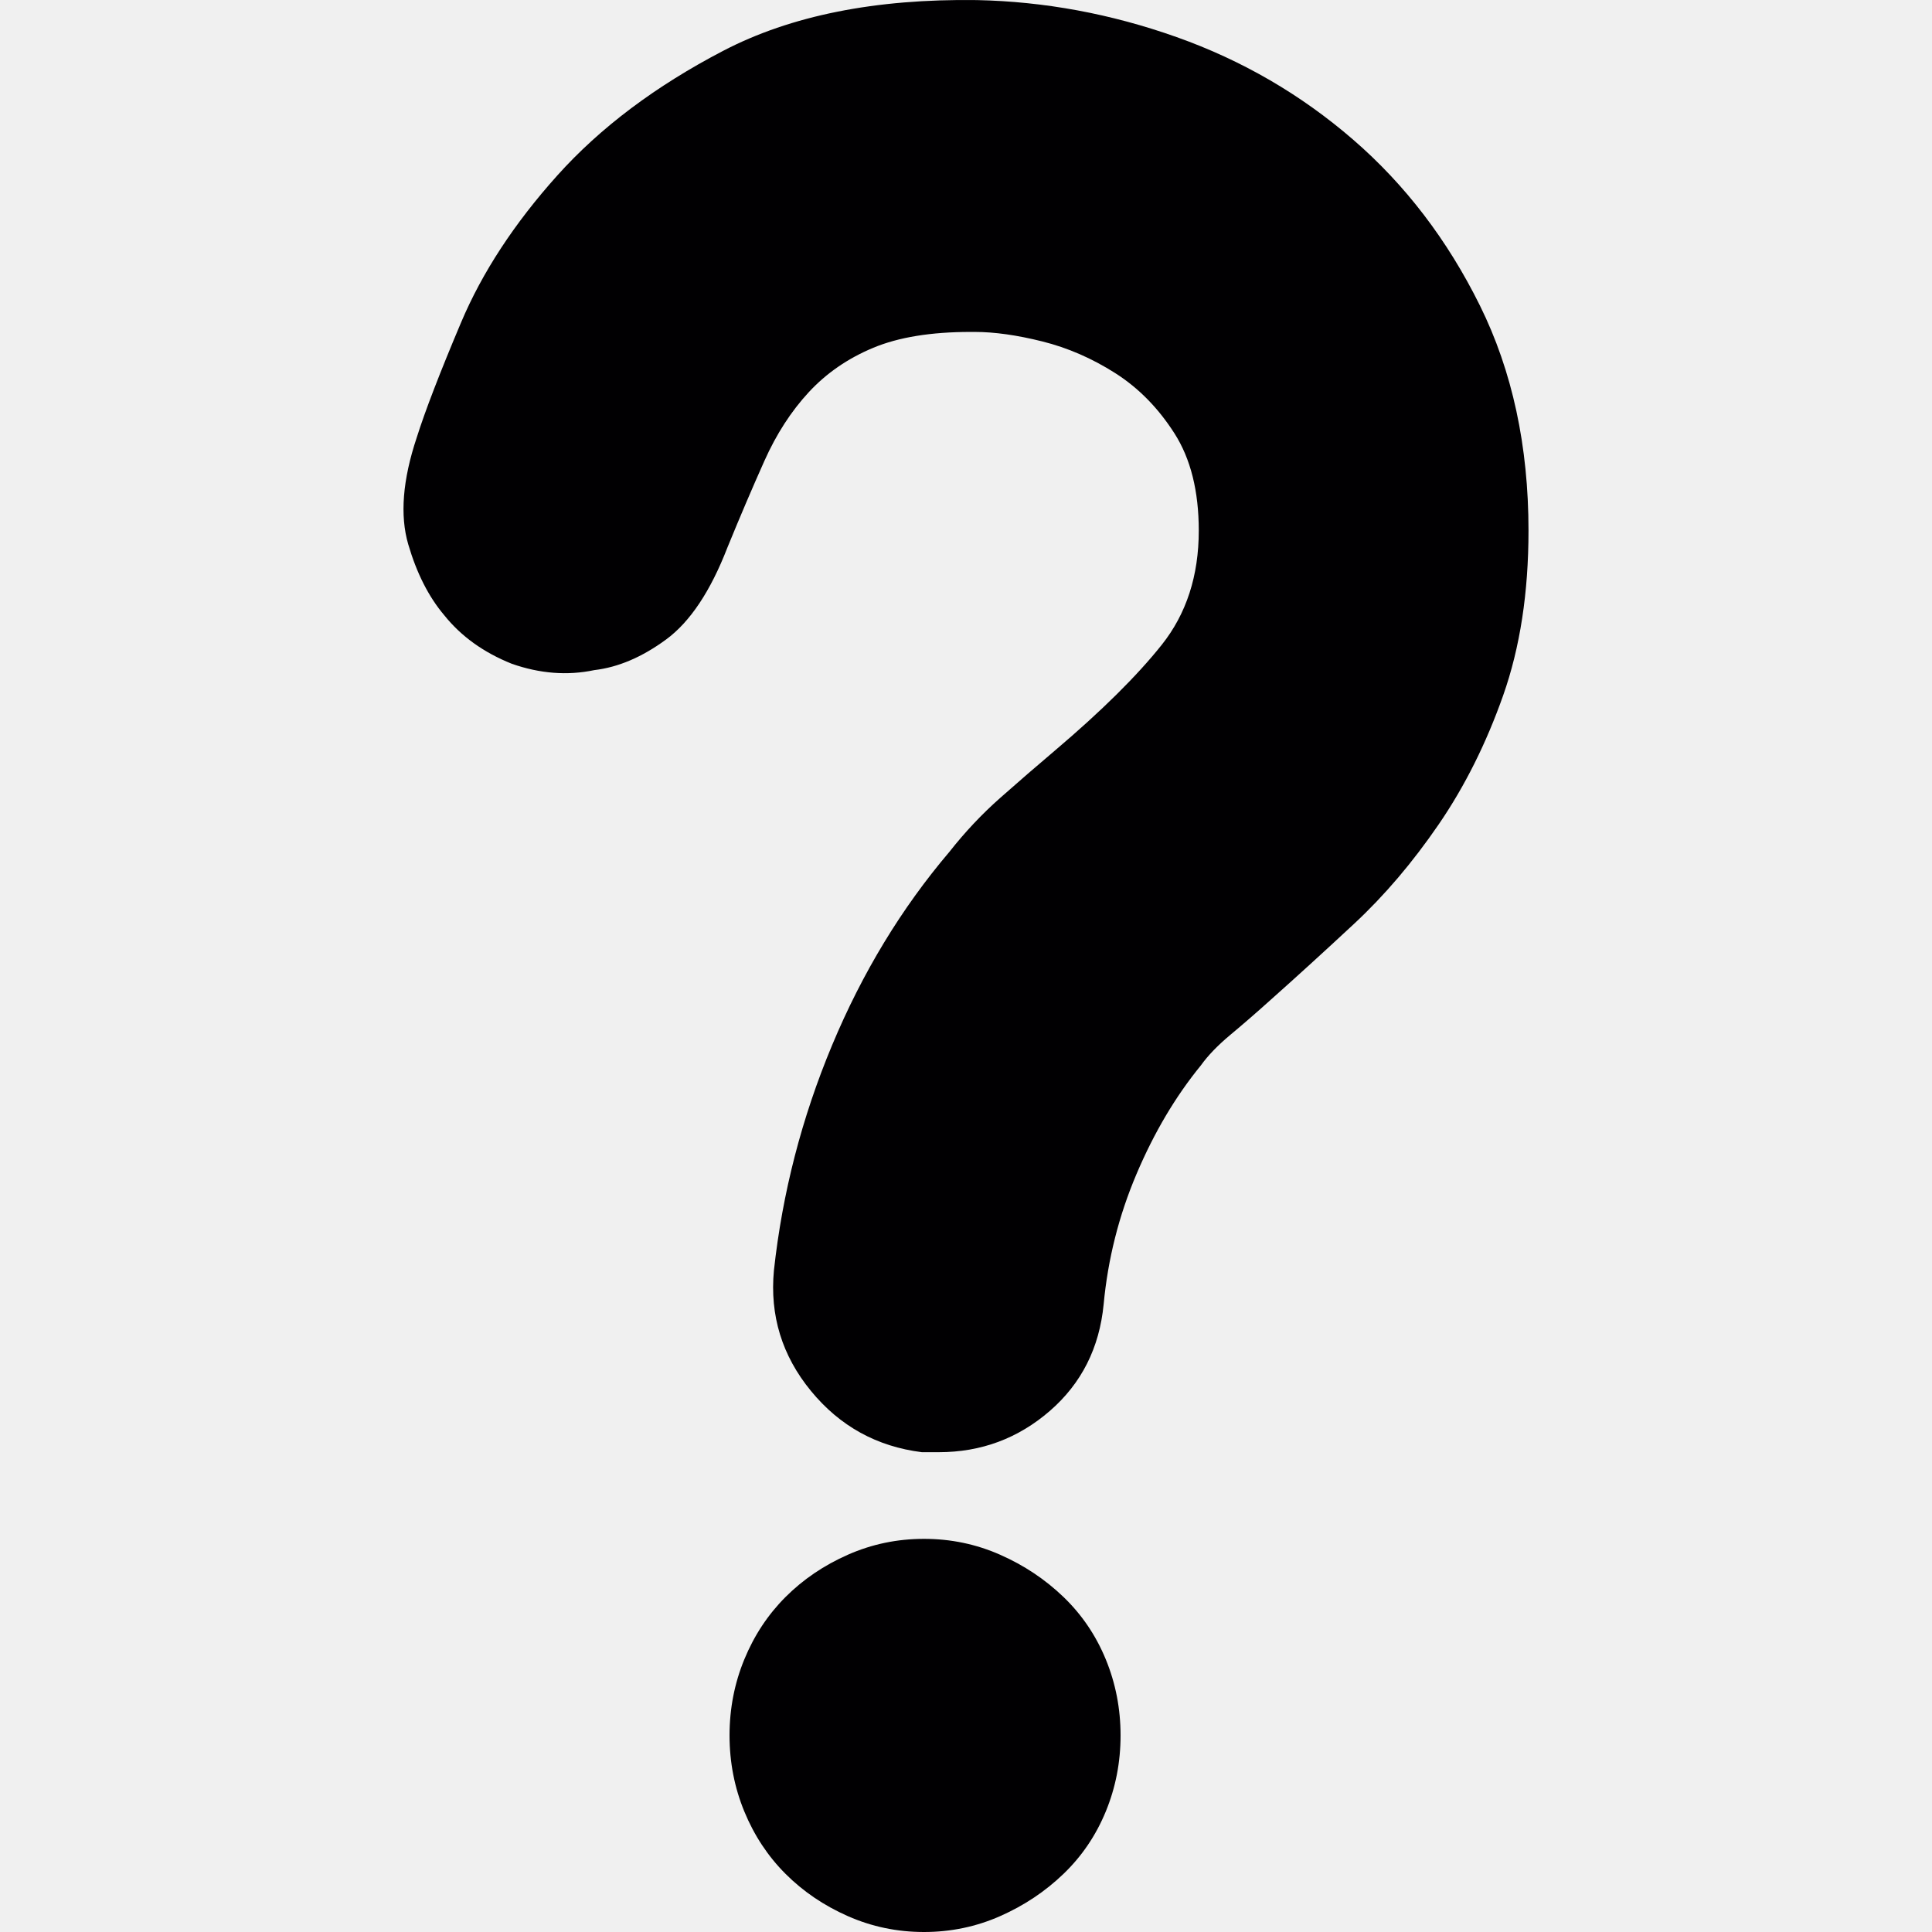
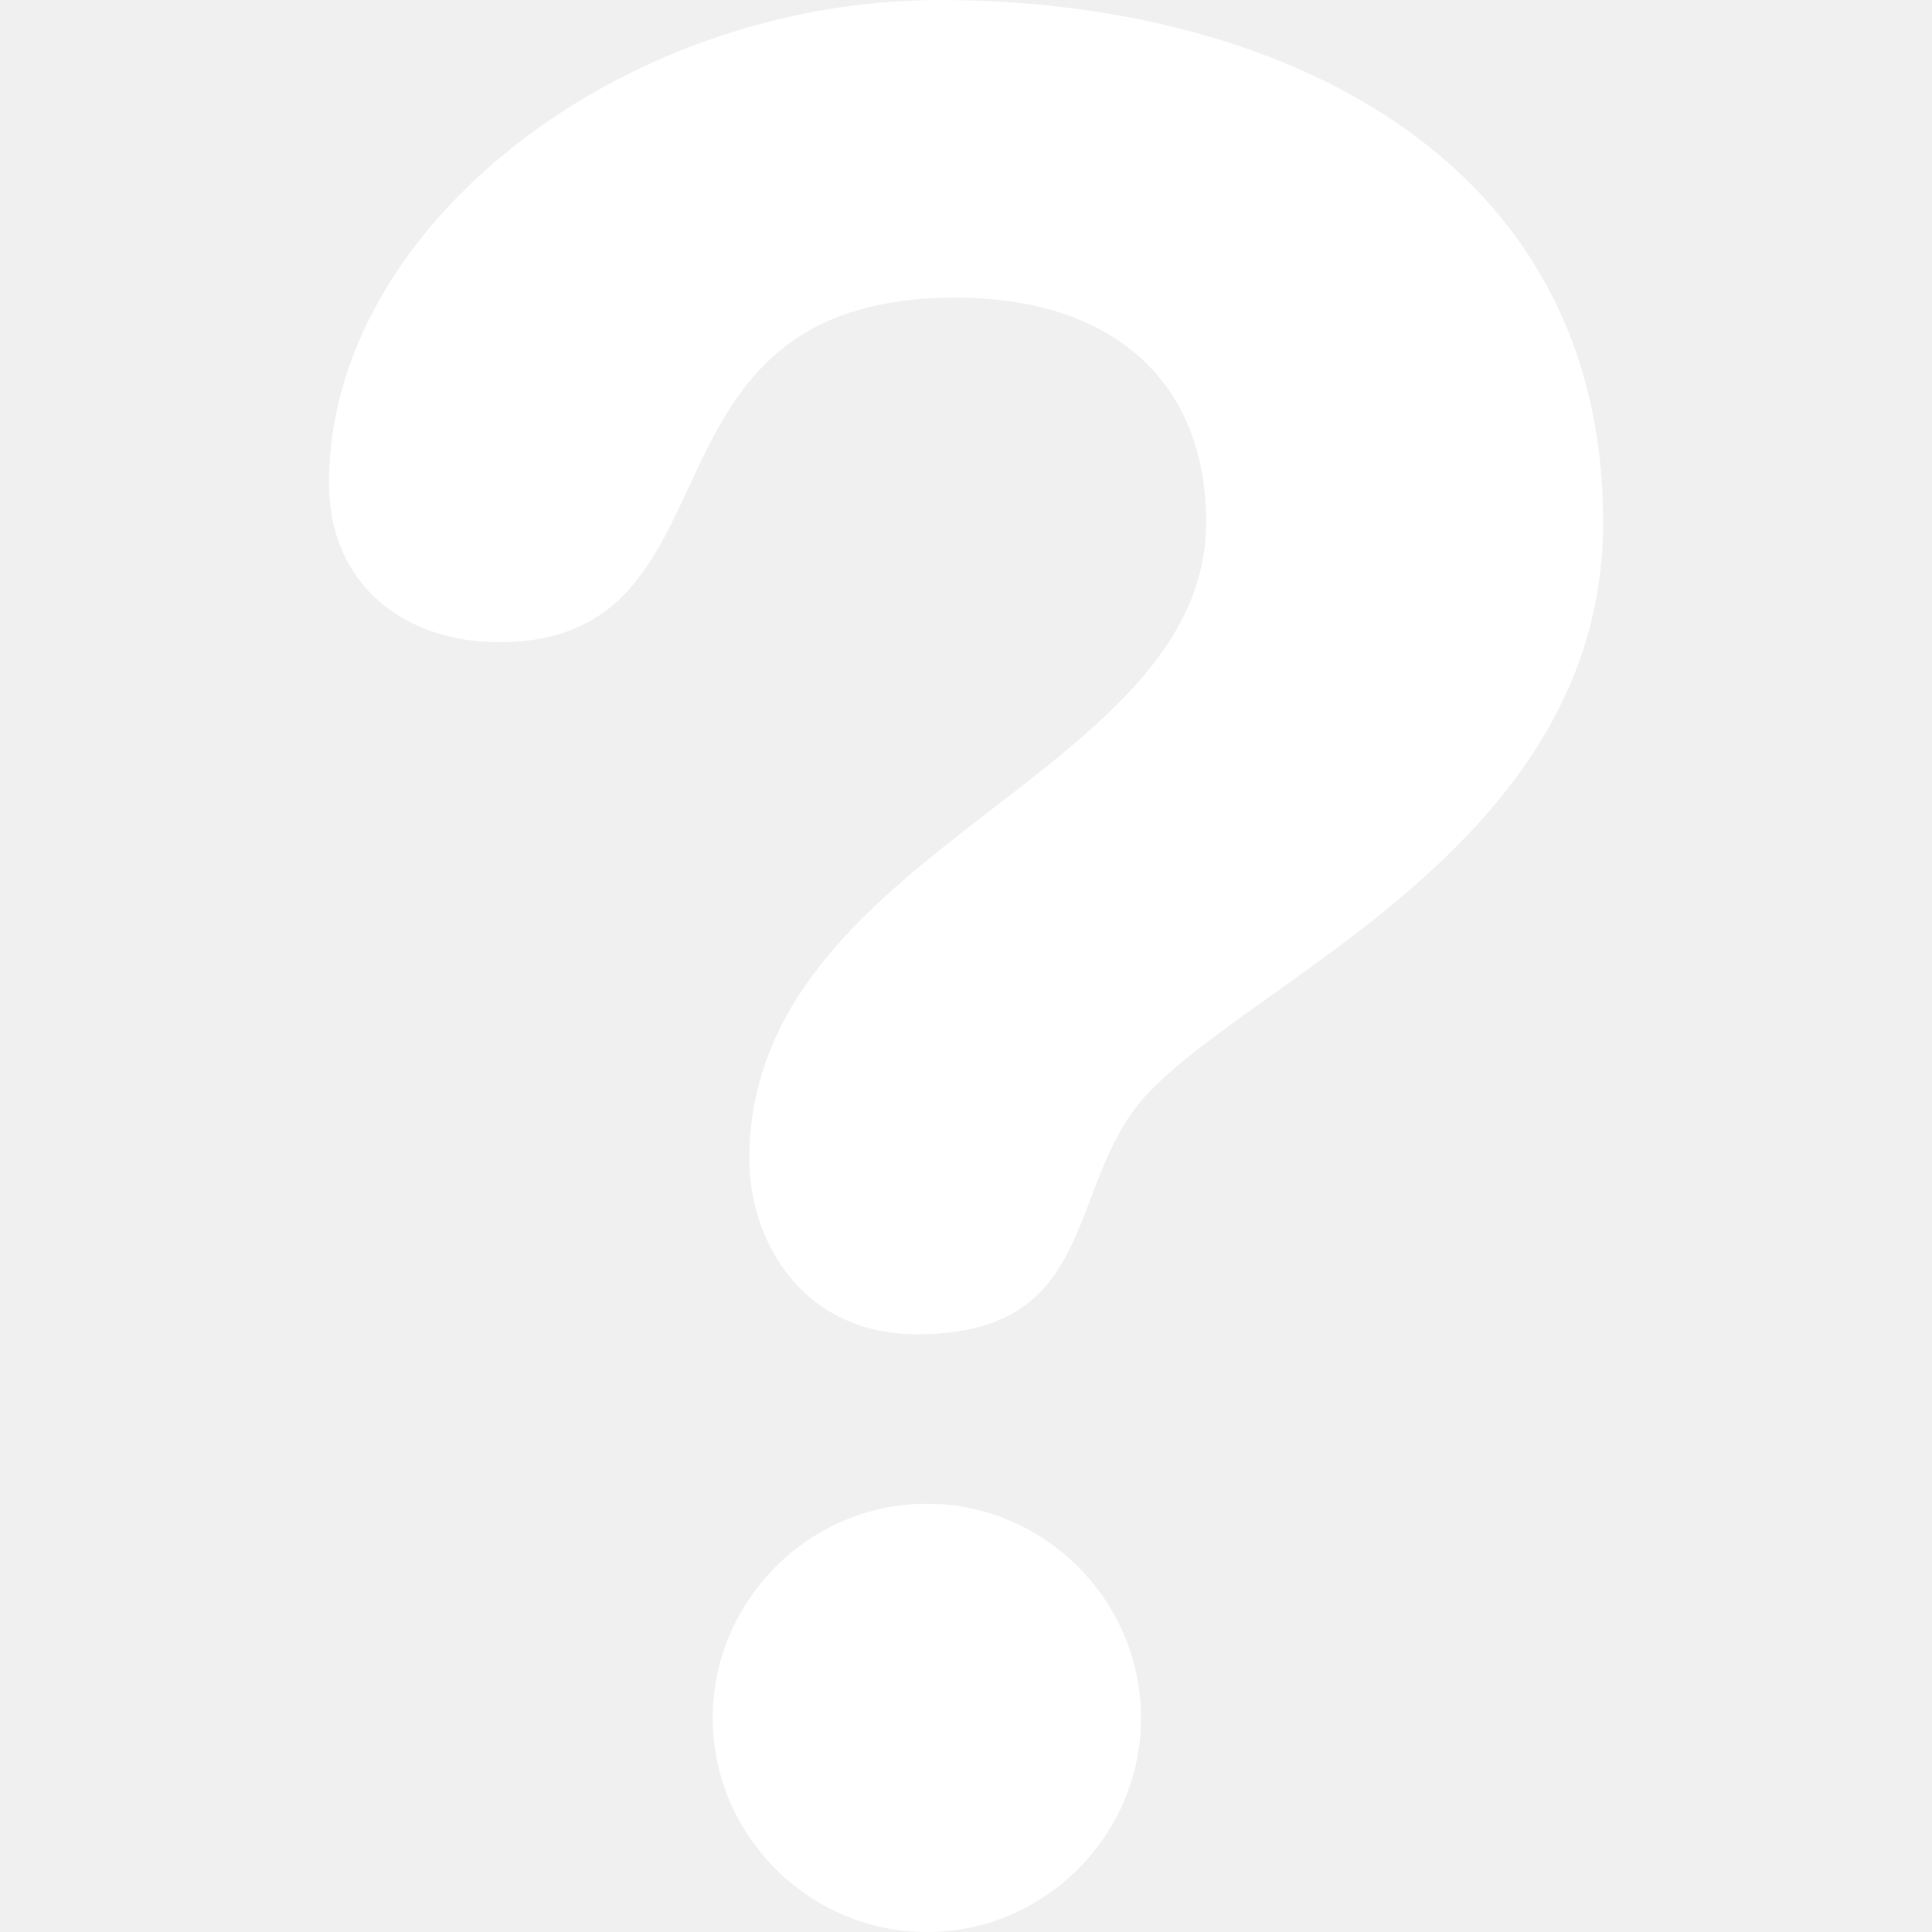
- <svg xmlns="http://www.w3.org/2000/svg" version="1.1" id="Capa_1" x="0px" y="0px" viewBox="0 0 559.393 559.393" style="enable-background:new 0 0 559.393 559.393;" xml:space="preserve">
+ <svg xmlns="http://www.w3.org/2000/svg" version="1.1" id="Capa_1" x="0px" y="0px" width="512px" height="512px" viewBox="0 0 31.357 31.357" style="enable-background:new 0 0 31.357 31.357;" xml:space="preserve">
  <g>
-     <g>
-       <path style="fill:#010002;" d="M324.45,502.477c0-7.752-1.431-15.096-4.284-22.029c-2.856-6.938-6.938-12.954-12.24-18.057    c-5.304-5.1-11.424-9.18-18.36-12.237c-6.936-3.063-14.279-4.593-22.031-4.593s-15.096,1.53-22.032,4.593    c-6.936,3.06-12.954,7.14-18.054,12.237c-5.1,5.103-9.078,11.118-11.934,18.057c-2.856,6.936-4.284,14.277-4.284,22.029    c0,7.753,1.428,15.099,4.284,22.032c2.856,6.938,6.834,12.954,11.934,18.055c5.1,5.102,11.118,9.182,18.054,12.239    c6.936,3.063,14.28,4.59,22.032,4.59s15.096-1.527,22.031-4.59c6.938-3.06,13.059-7.14,18.36-12.239    c5.304-5.101,9.384-11.116,12.24-18.055C323.021,517.573,324.45,510.229,324.45,502.477z M271.818,420.469h-4.896    c-13.056-1.632-23.766-7.548-32.13-17.748c-8.364-10.197-11.934-21.828-10.71-34.884c2.448-22.438,8.058-44.166,16.83-65.178    c8.772-21.013,20.094-39.679,33.966-55.999c4.488-5.712,9.383-10.914,14.687-15.606c5.307-4.692,10.608-9.282,15.912-13.77    c13.464-11.424,23.769-21.624,30.906-30.6s10.71-19.992,10.71-33.048c0-11.424-2.346-20.808-7.038-28.152    c-4.689-7.344-10.403-13.158-17.136-17.442c-6.733-4.284-13.771-7.344-21.114-9.18c-7.344-1.836-13.872-2.754-19.584-2.754h-1.224    c-11.424,0-20.808,1.53-28.152,4.59s-13.566,7.344-18.666,12.852c-5.1,5.508-9.384,12.138-12.852,19.89    s-7.038,16.116-10.71,25.092c-4.896,12.648-10.812,21.522-17.748,26.622s-13.872,8.058-20.808,8.874    c-7.752,1.632-15.708,1.02-23.868-1.836c-8.16-3.264-14.688-7.956-19.584-14.076c-4.488-5.304-7.956-12.138-10.404-20.502    c-2.448-8.364-1.632-18.666,2.448-30.906c2.448-7.752,6.732-18.87,12.852-33.354s15.402-28.662,27.846-42.534    s28.458-25.908,48.042-36.108s44.064-15.096,73.439-14.688c19.584,0.408,38.862,3.978,57.834,10.71s36.006,16.626,51.102,29.682    c15.099,13.056,27.336,29.07,36.723,48.042c9.384,18.972,14.073,40.698,14.073,65.178c0,17.952-2.445,33.864-7.344,47.736    c-4.896,13.872-11.118,26.316-18.666,37.332s-15.708,20.604-24.479,28.764c-8.772,8.16-16.83,15.504-24.174,22.033    c-4.08,3.672-7.956,7.038-11.631,10.098c-3.672,3.063-6.525,6.021-8.565,8.874c-7.344,8.979-13.566,19.482-18.666,31.521    c-5.103,12.036-8.262,24.582-9.486,37.638c-1.224,12.648-6.426,22.95-15.604,30.906    C294.767,416.491,284.058,420.469,271.818,420.469z" />
-     </g>
+     <path d="M15.255,0c5.424,0,10.764,2.498,10.764,8.473c0,5.51-6.314,7.629-7.67,9.62c-1.018,1.481-0.678,3.562-3.475,3.562   c-1.822,0-2.712-1.482-2.712-2.838c0-5.046,7.414-6.188,7.414-10.343c0-2.287-1.522-3.643-4.066-3.643   c-5.424,0-3.306,5.592-7.414,5.592c-1.483,0-2.756-0.89-2.756-2.584C5.339,3.683,10.084,0,15.255,0z M15.044,24.406   c1.904,0,3.475,1.566,3.475,3.476c0,1.91-1.568,3.476-3.475,3.476c-1.907,0-3.476-1.564-3.476-3.476   C11.568,25.973,13.137,24.406,15.044,24.406z" fill="#FFFFFF" />
  </g>
  <g>
</g>
  <g>
</g>
  <g>
</g>
  <g>
</g>
  <g>
</g>
  <g>
</g>
  <g>
</g>
  <g>
</g>
  <g>
</g>
  <g>
</g>
  <g>
</g>
  <g>
</g>
  <g>
</g>
  <g>
</g>
  <g>
</g>
</svg>
